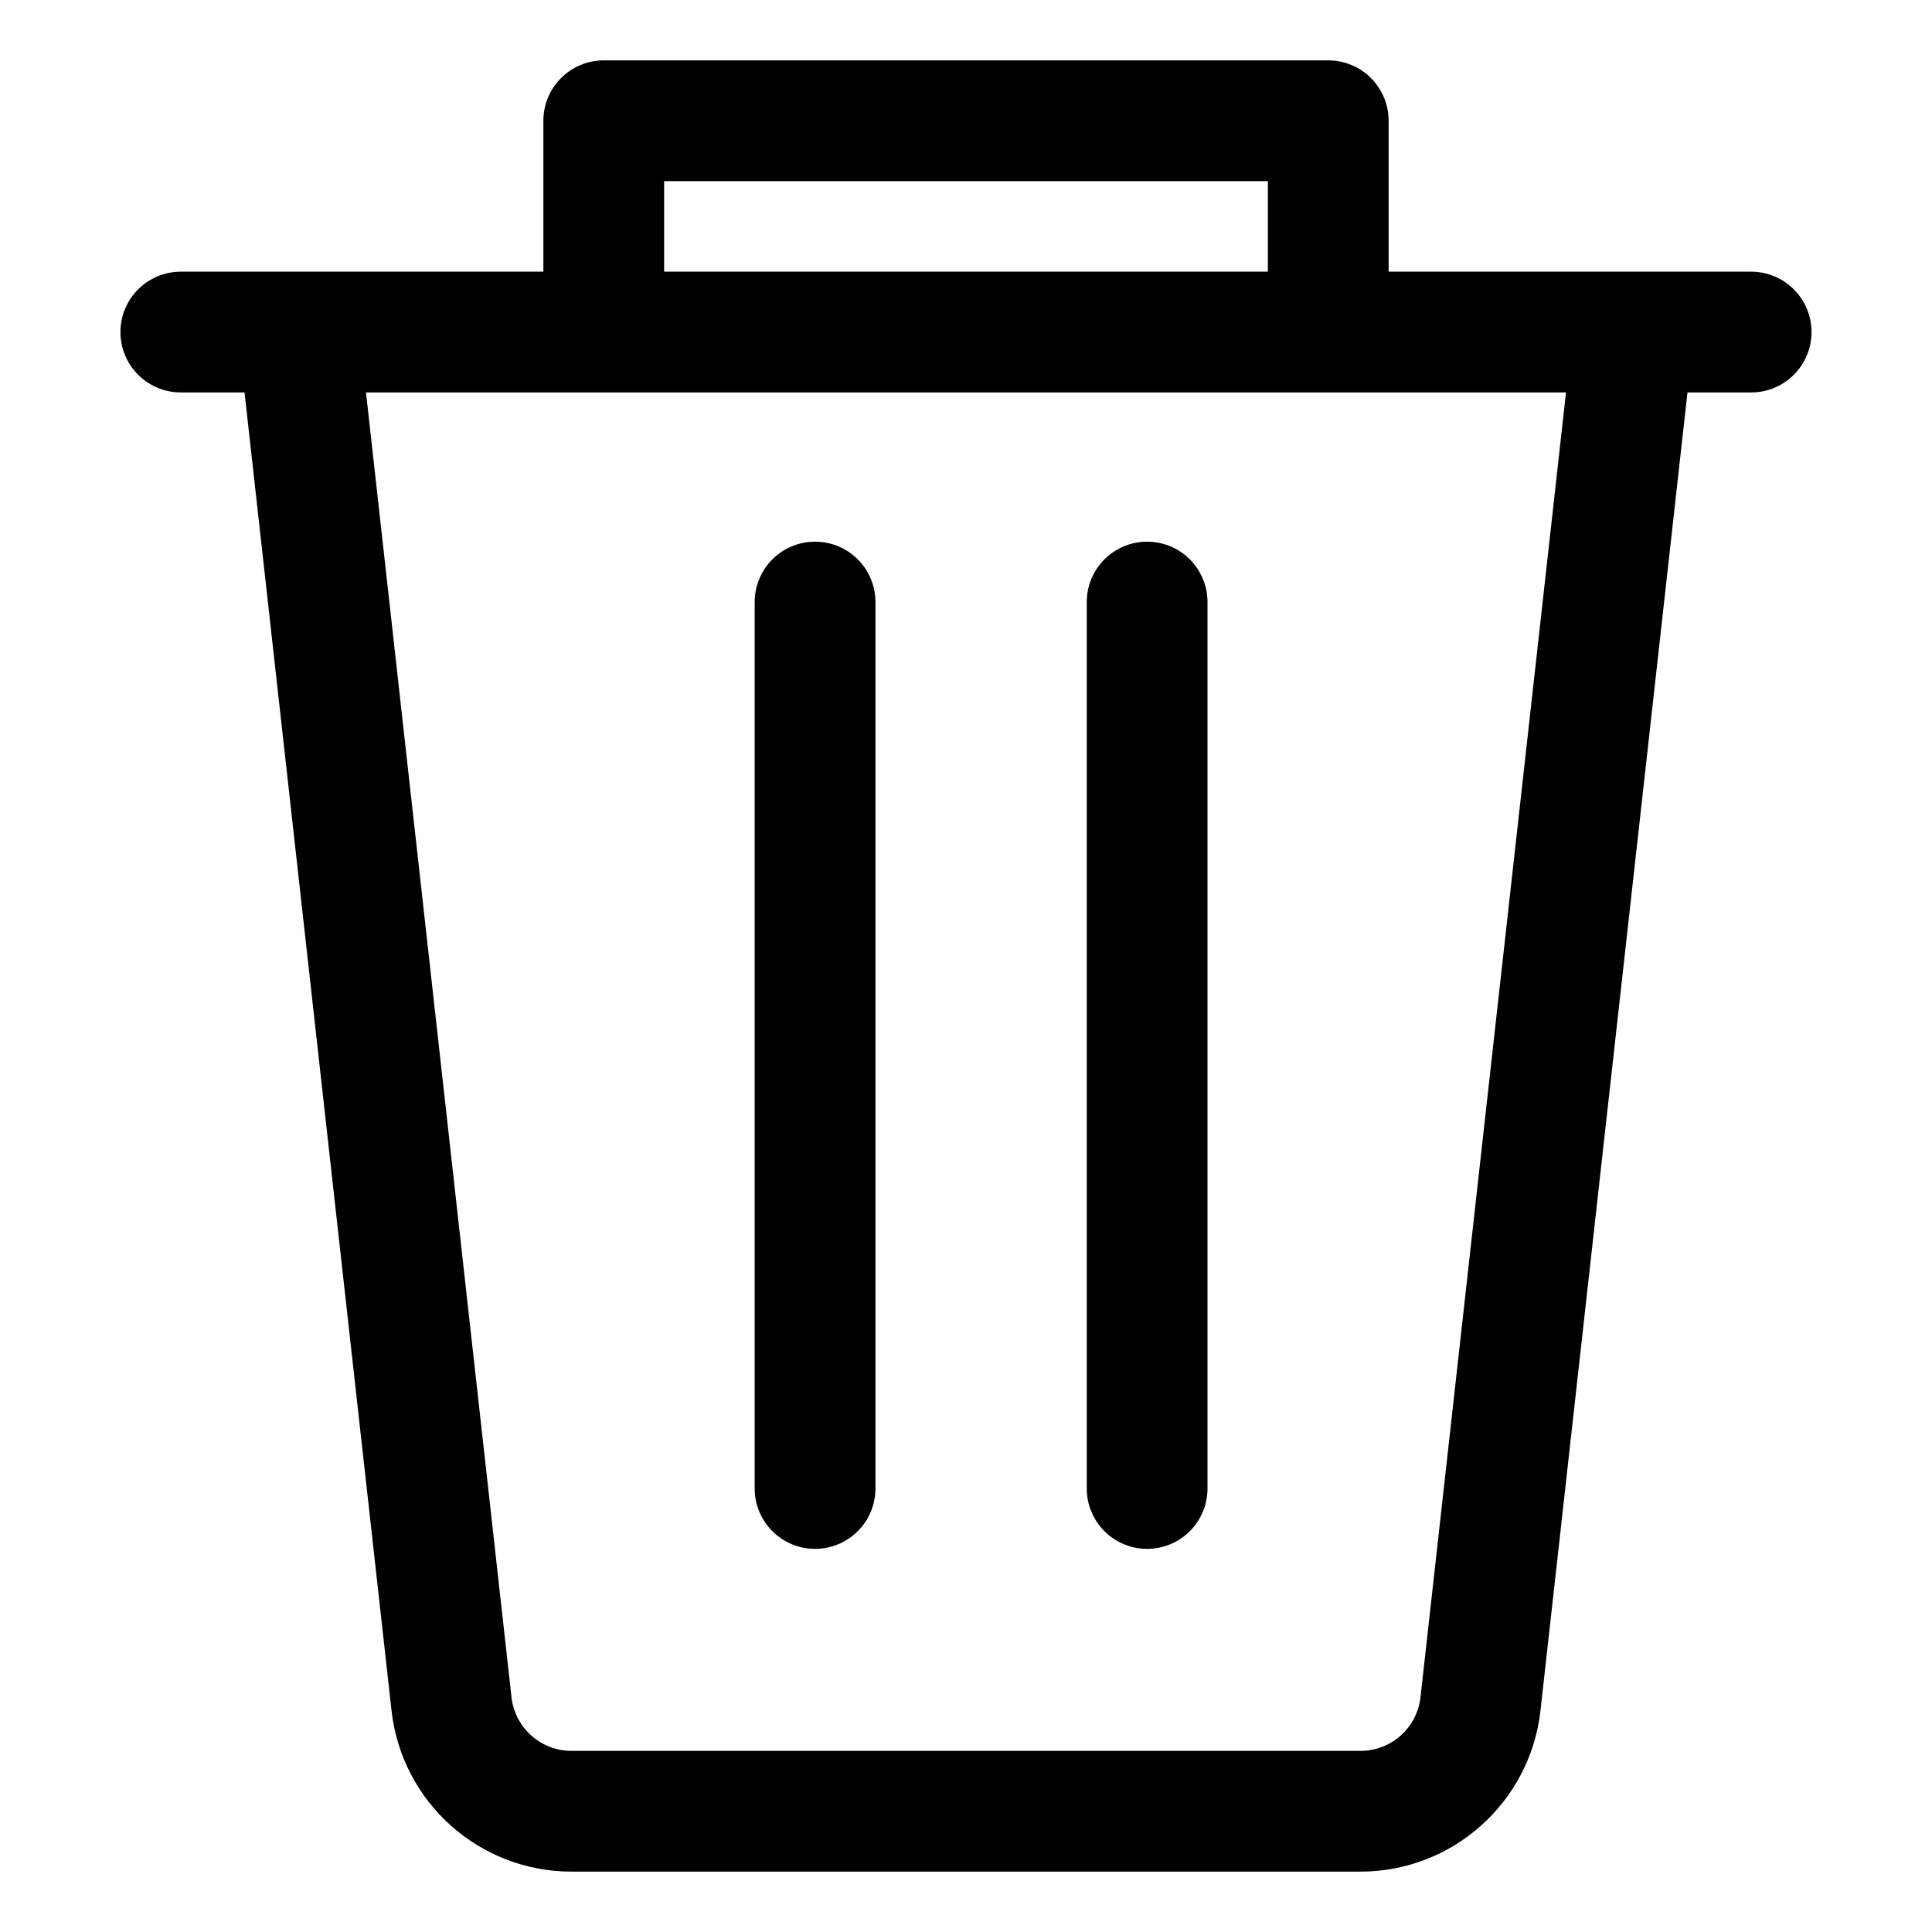
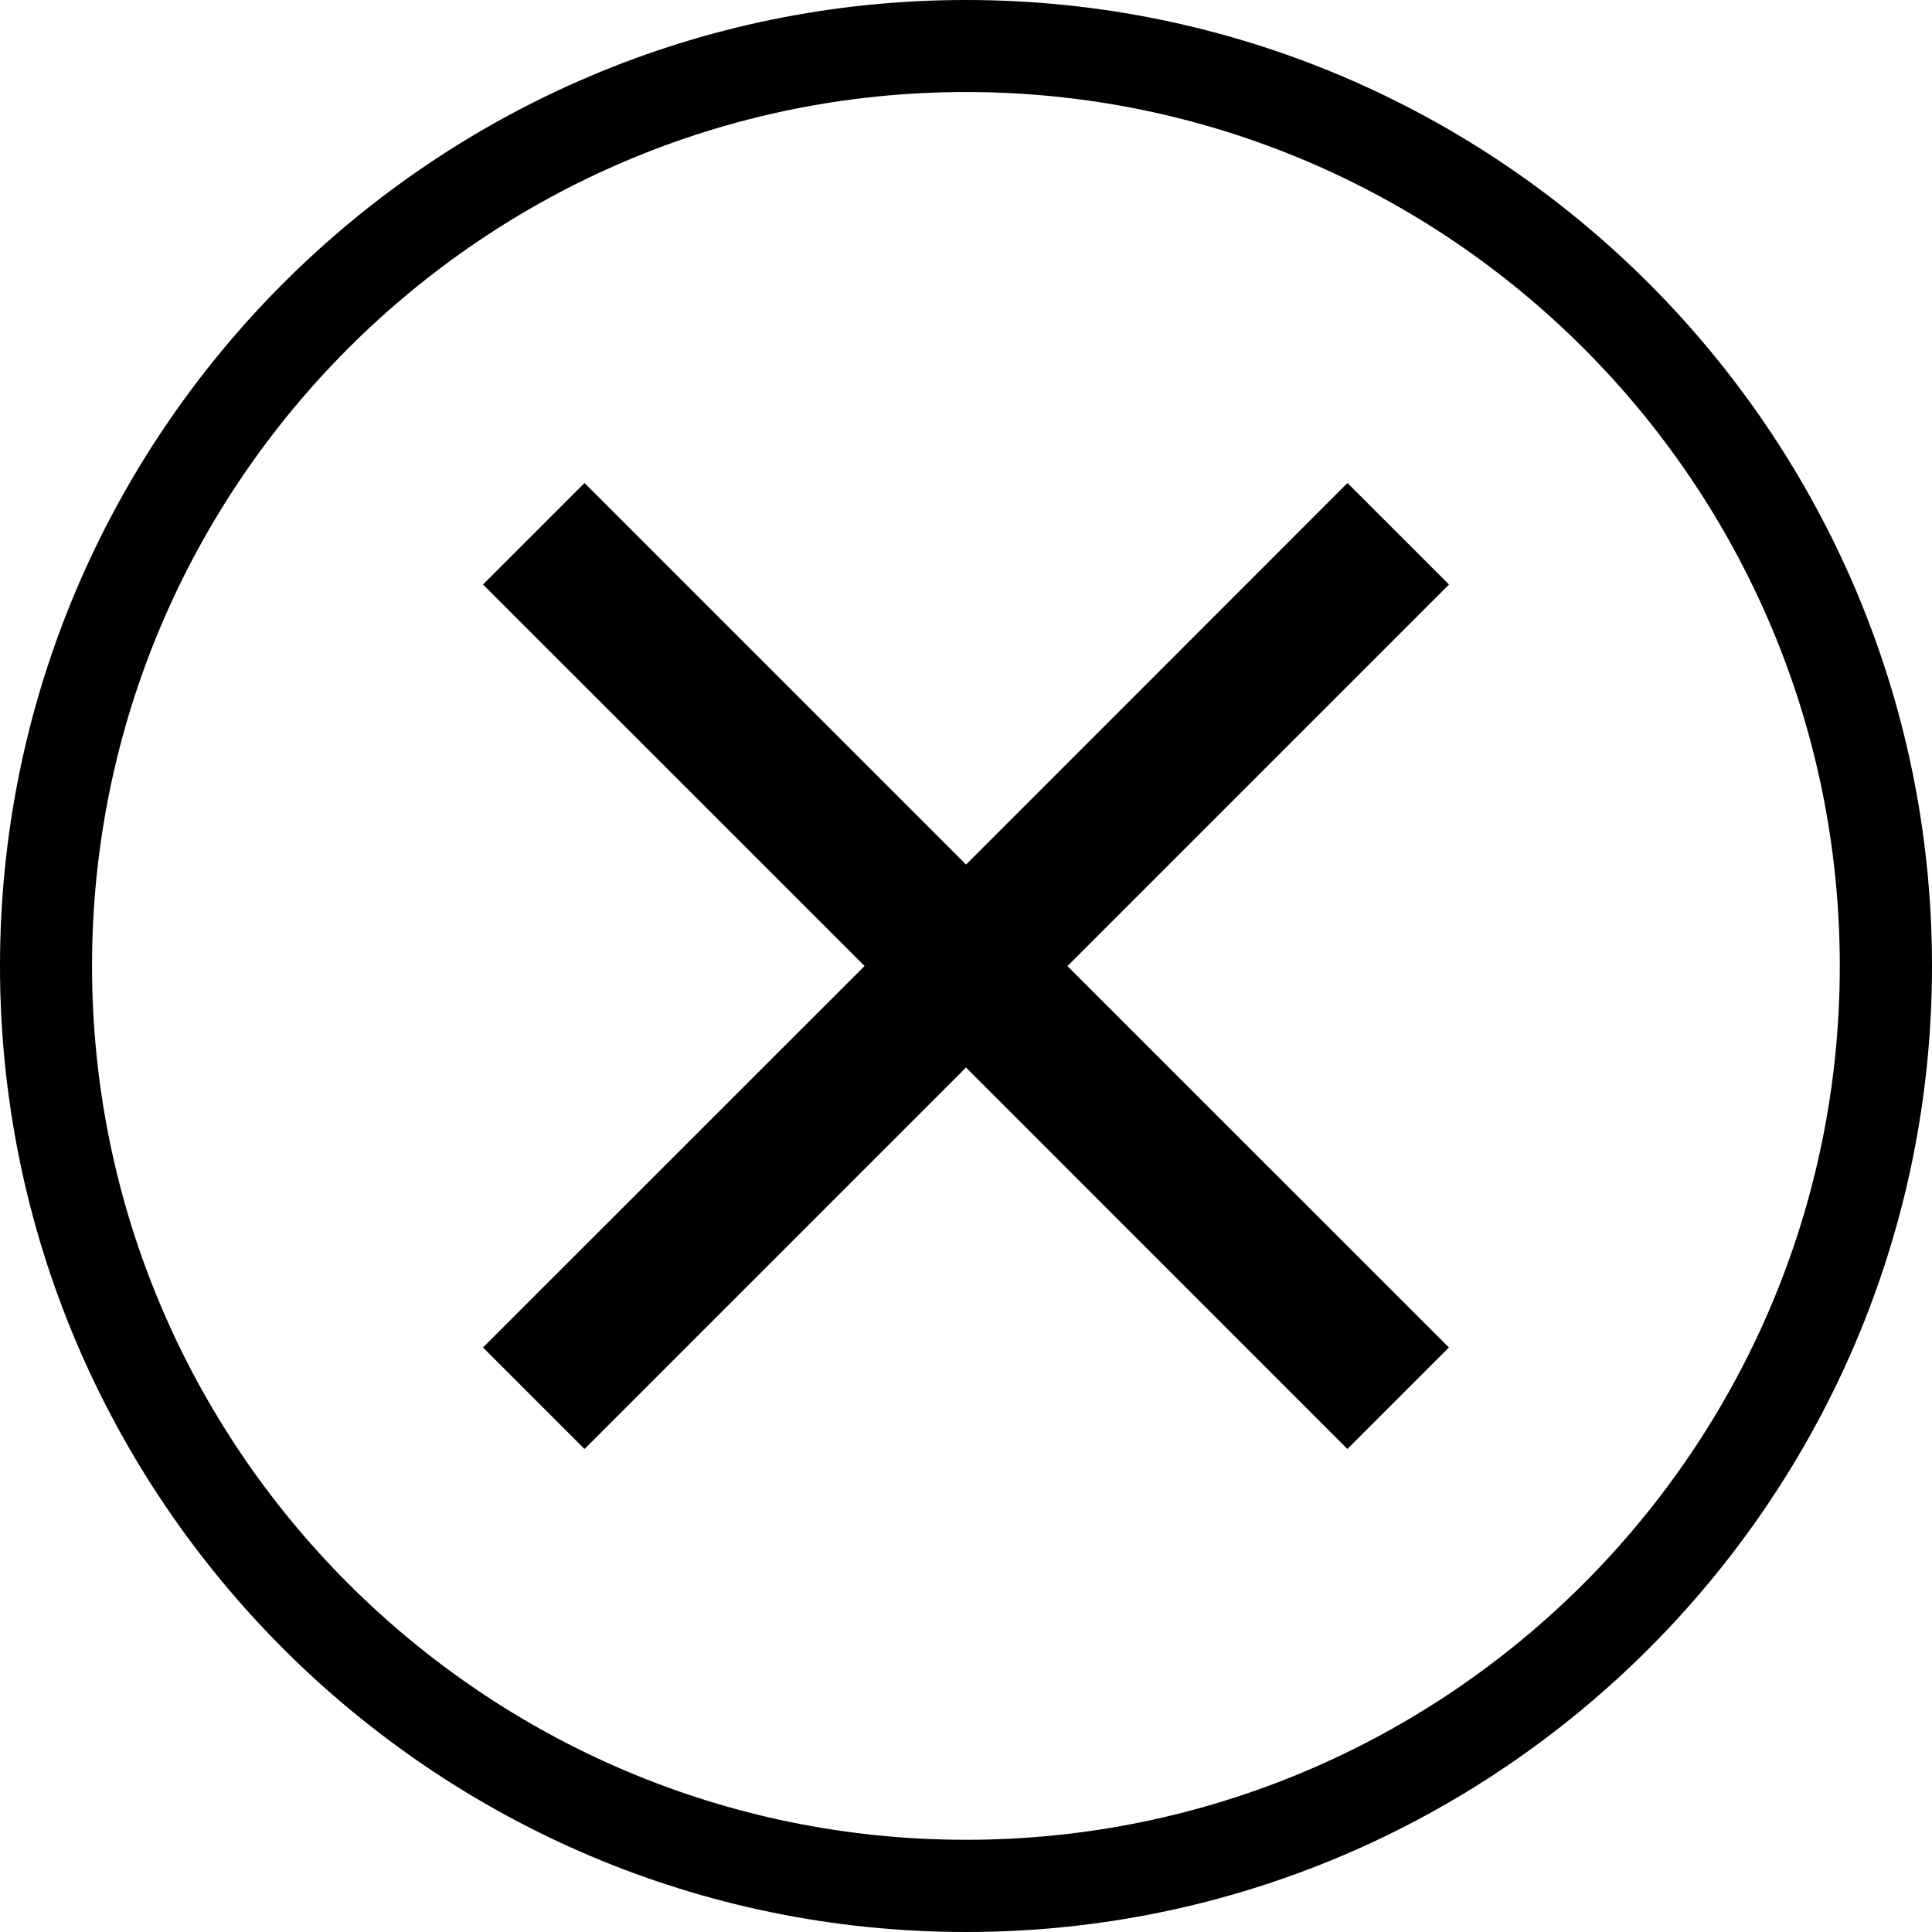
- <svg xmlns="http://www.w3.org/2000/svg" t="1613616164747" class="icon" viewBox="0 0 1024 1024" version="1.1" p-id="4017" width="128" height="128">
+ <svg xmlns="http://www.w3.org/2000/svg" t="1613722678792" class="icon" viewBox="0 0 1024 1024" version="1.1" p-id="4017" width="128" height="128">
  <defs>
    <style type="text/css" />
  </defs>
-   <path d="M928.16 144H736V64a32 32 0 0 0-32-32H320a32 32 0 0 0-32 32v80H95.84a32 32 0 0 0 0 64h33.76l77.92 698.656A96 96 0 0 0 302.912 992h418.144a96.032 96.032 0 0 0 95.424-85.344L894.4 208h33.728a32 32 0 0 0 0.032-64zM352 96h320v48H352V96z m400.896 803.552A32 32 0 0 1 721.088 928H302.912a32 32 0 0 1-31.808-28.448L193.984 208h636.032l-77.12 691.552z" p-id="4018" />
-   <path d="M608 820.928a32 32 0 0 0 32-32V319.104a32 32 0 0 0-64 0v469.824a32 32 0 0 0 32 32z m-176 0a32 32 0 0 0 32-32V319.104a32 32 0 0 0-64 0v469.824a32 32 0 0 0 32 32z" p-id="4019" />
+   <path d="M512 1024C229.702 1024 0 794.298 0 512S229.702 0 512 0s512 229.702 512 512-229.702 512-512 512z m0-975.22C256.559 48.78 48.78 256.559 48.78 512c0 255.441 207.779 463.127 463.22 463.127 255.441 0 463.127-207.686 463.127-463.127S767.441 48.78 512 48.78z" p-id="4018" />
+   <path d="M768 309.807L714.193 256 512.047 458.24 309.807 256 256 309.807 458.24 512 256 714.193 309.807 768 512 565.807 714.147 768l53.806-53.807L565.76 512.047z" p-id="4019" />
</svg>
